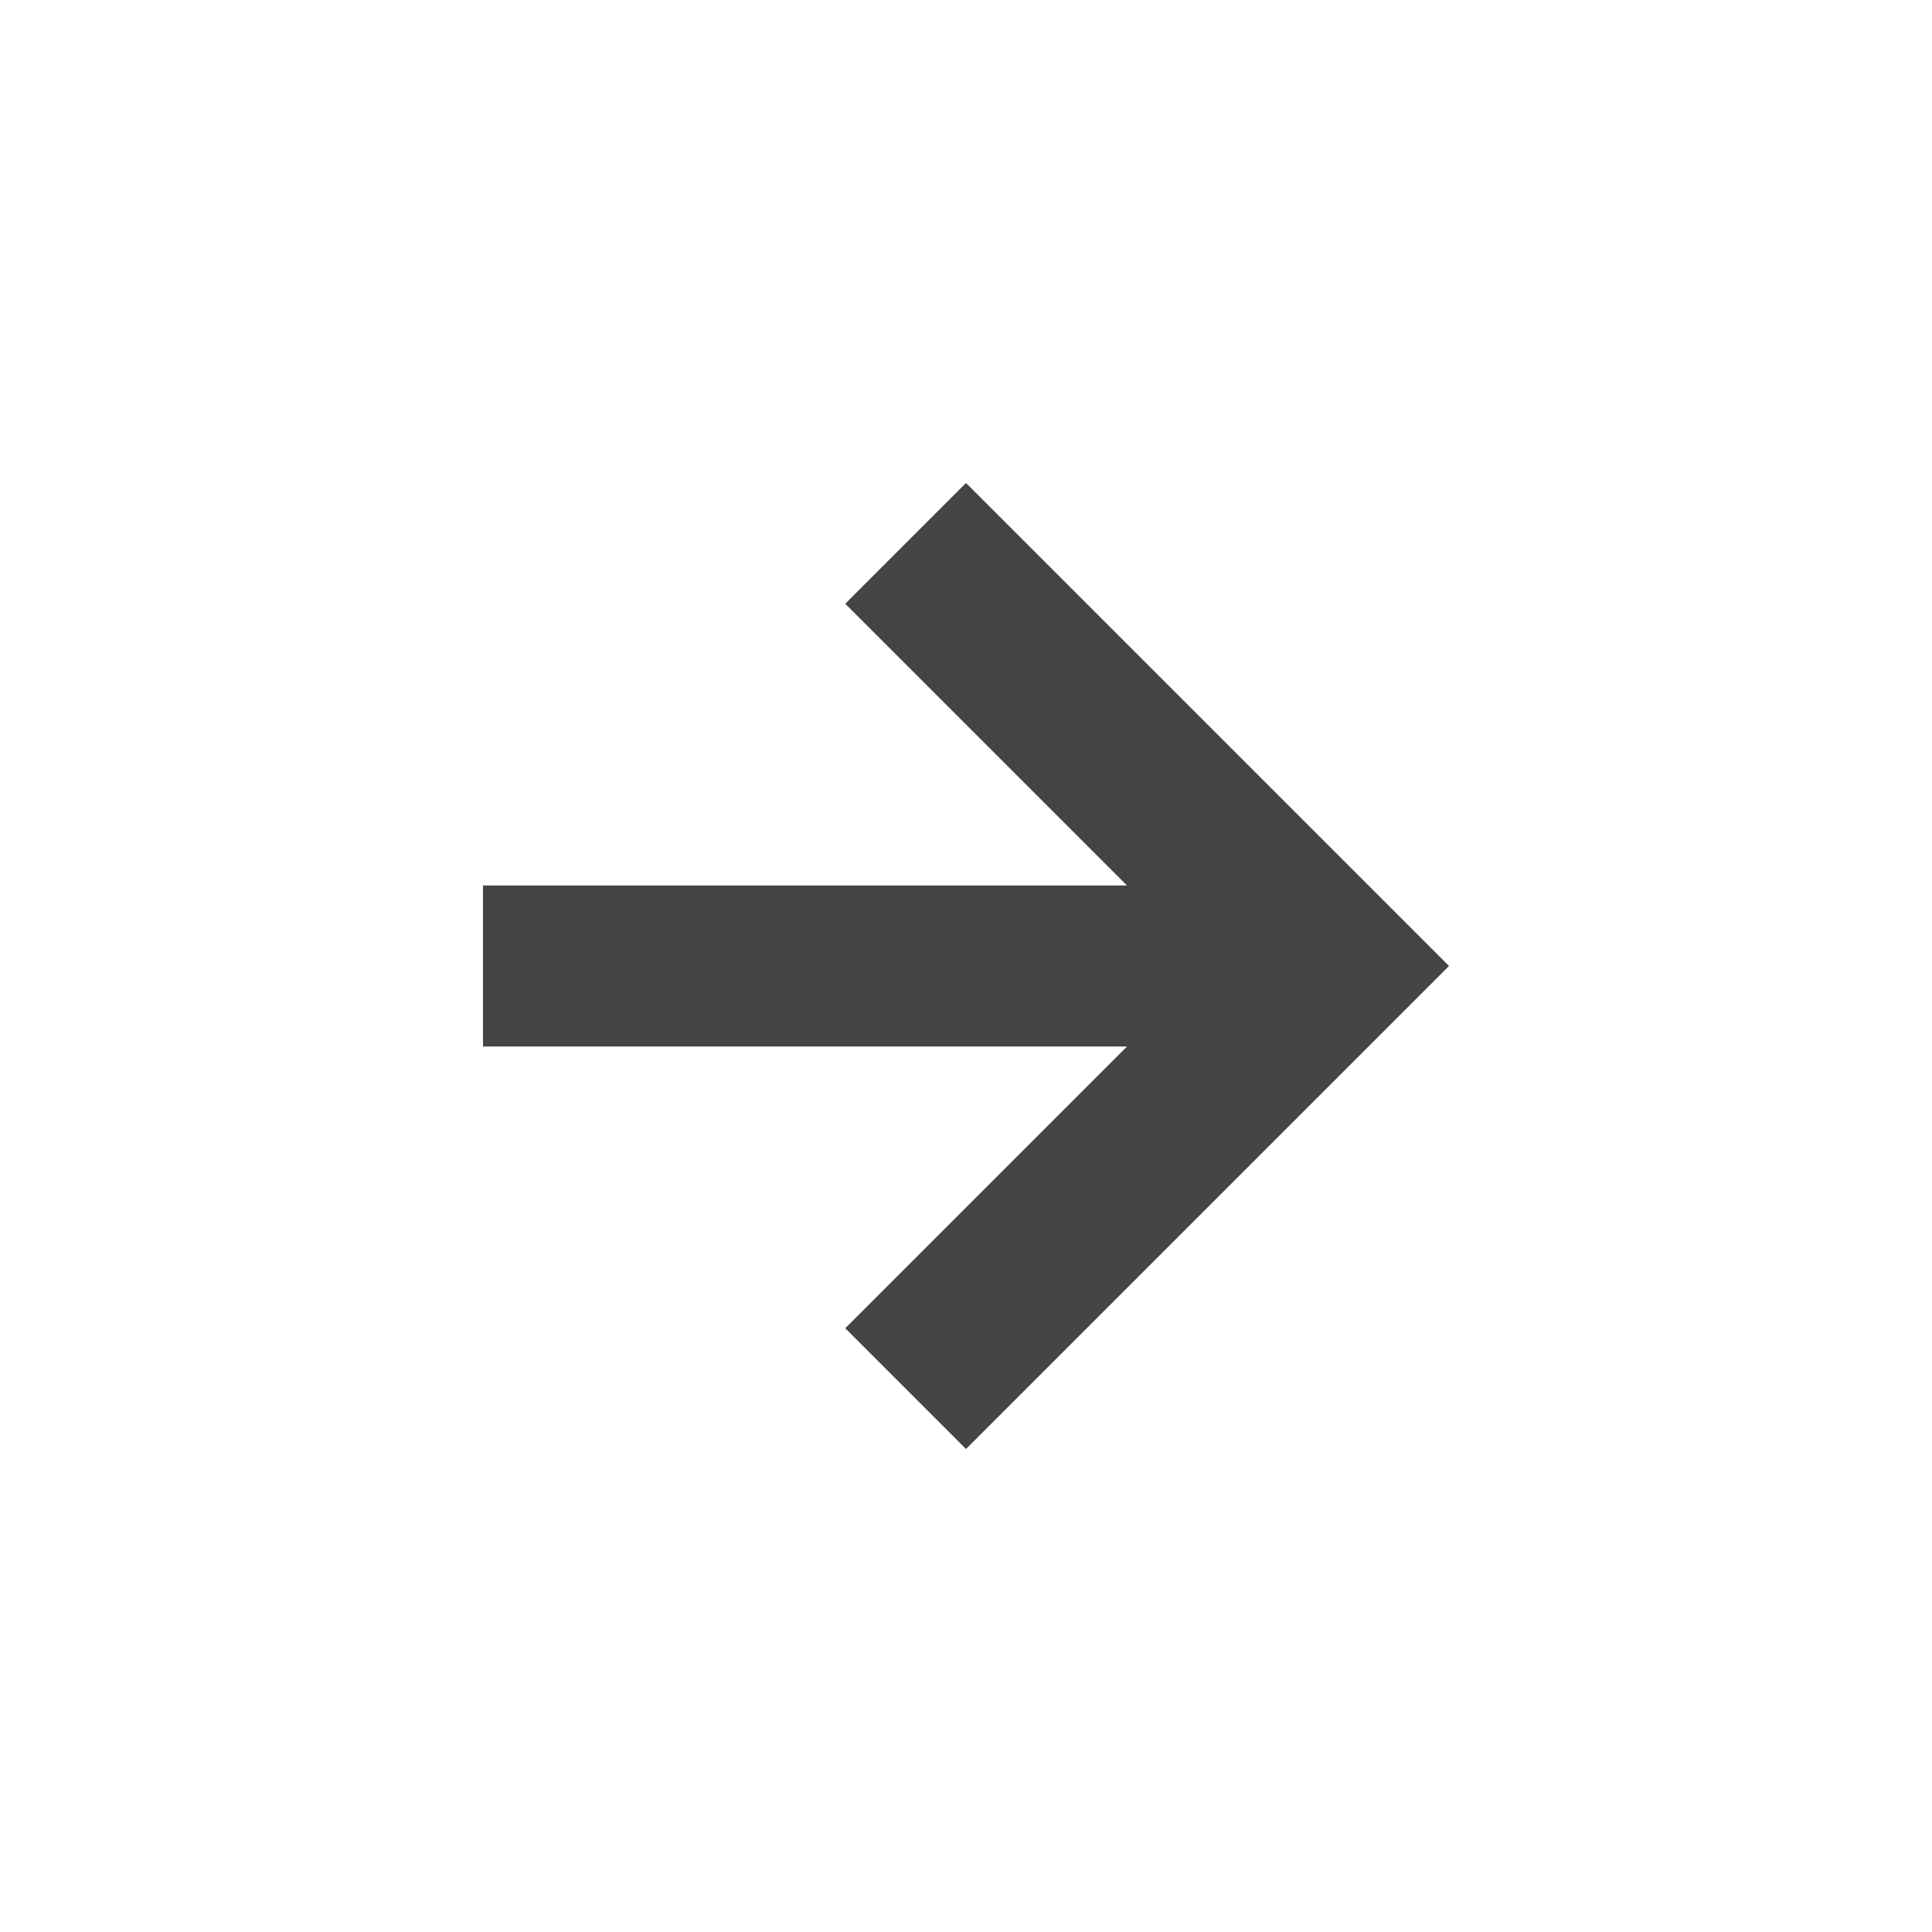
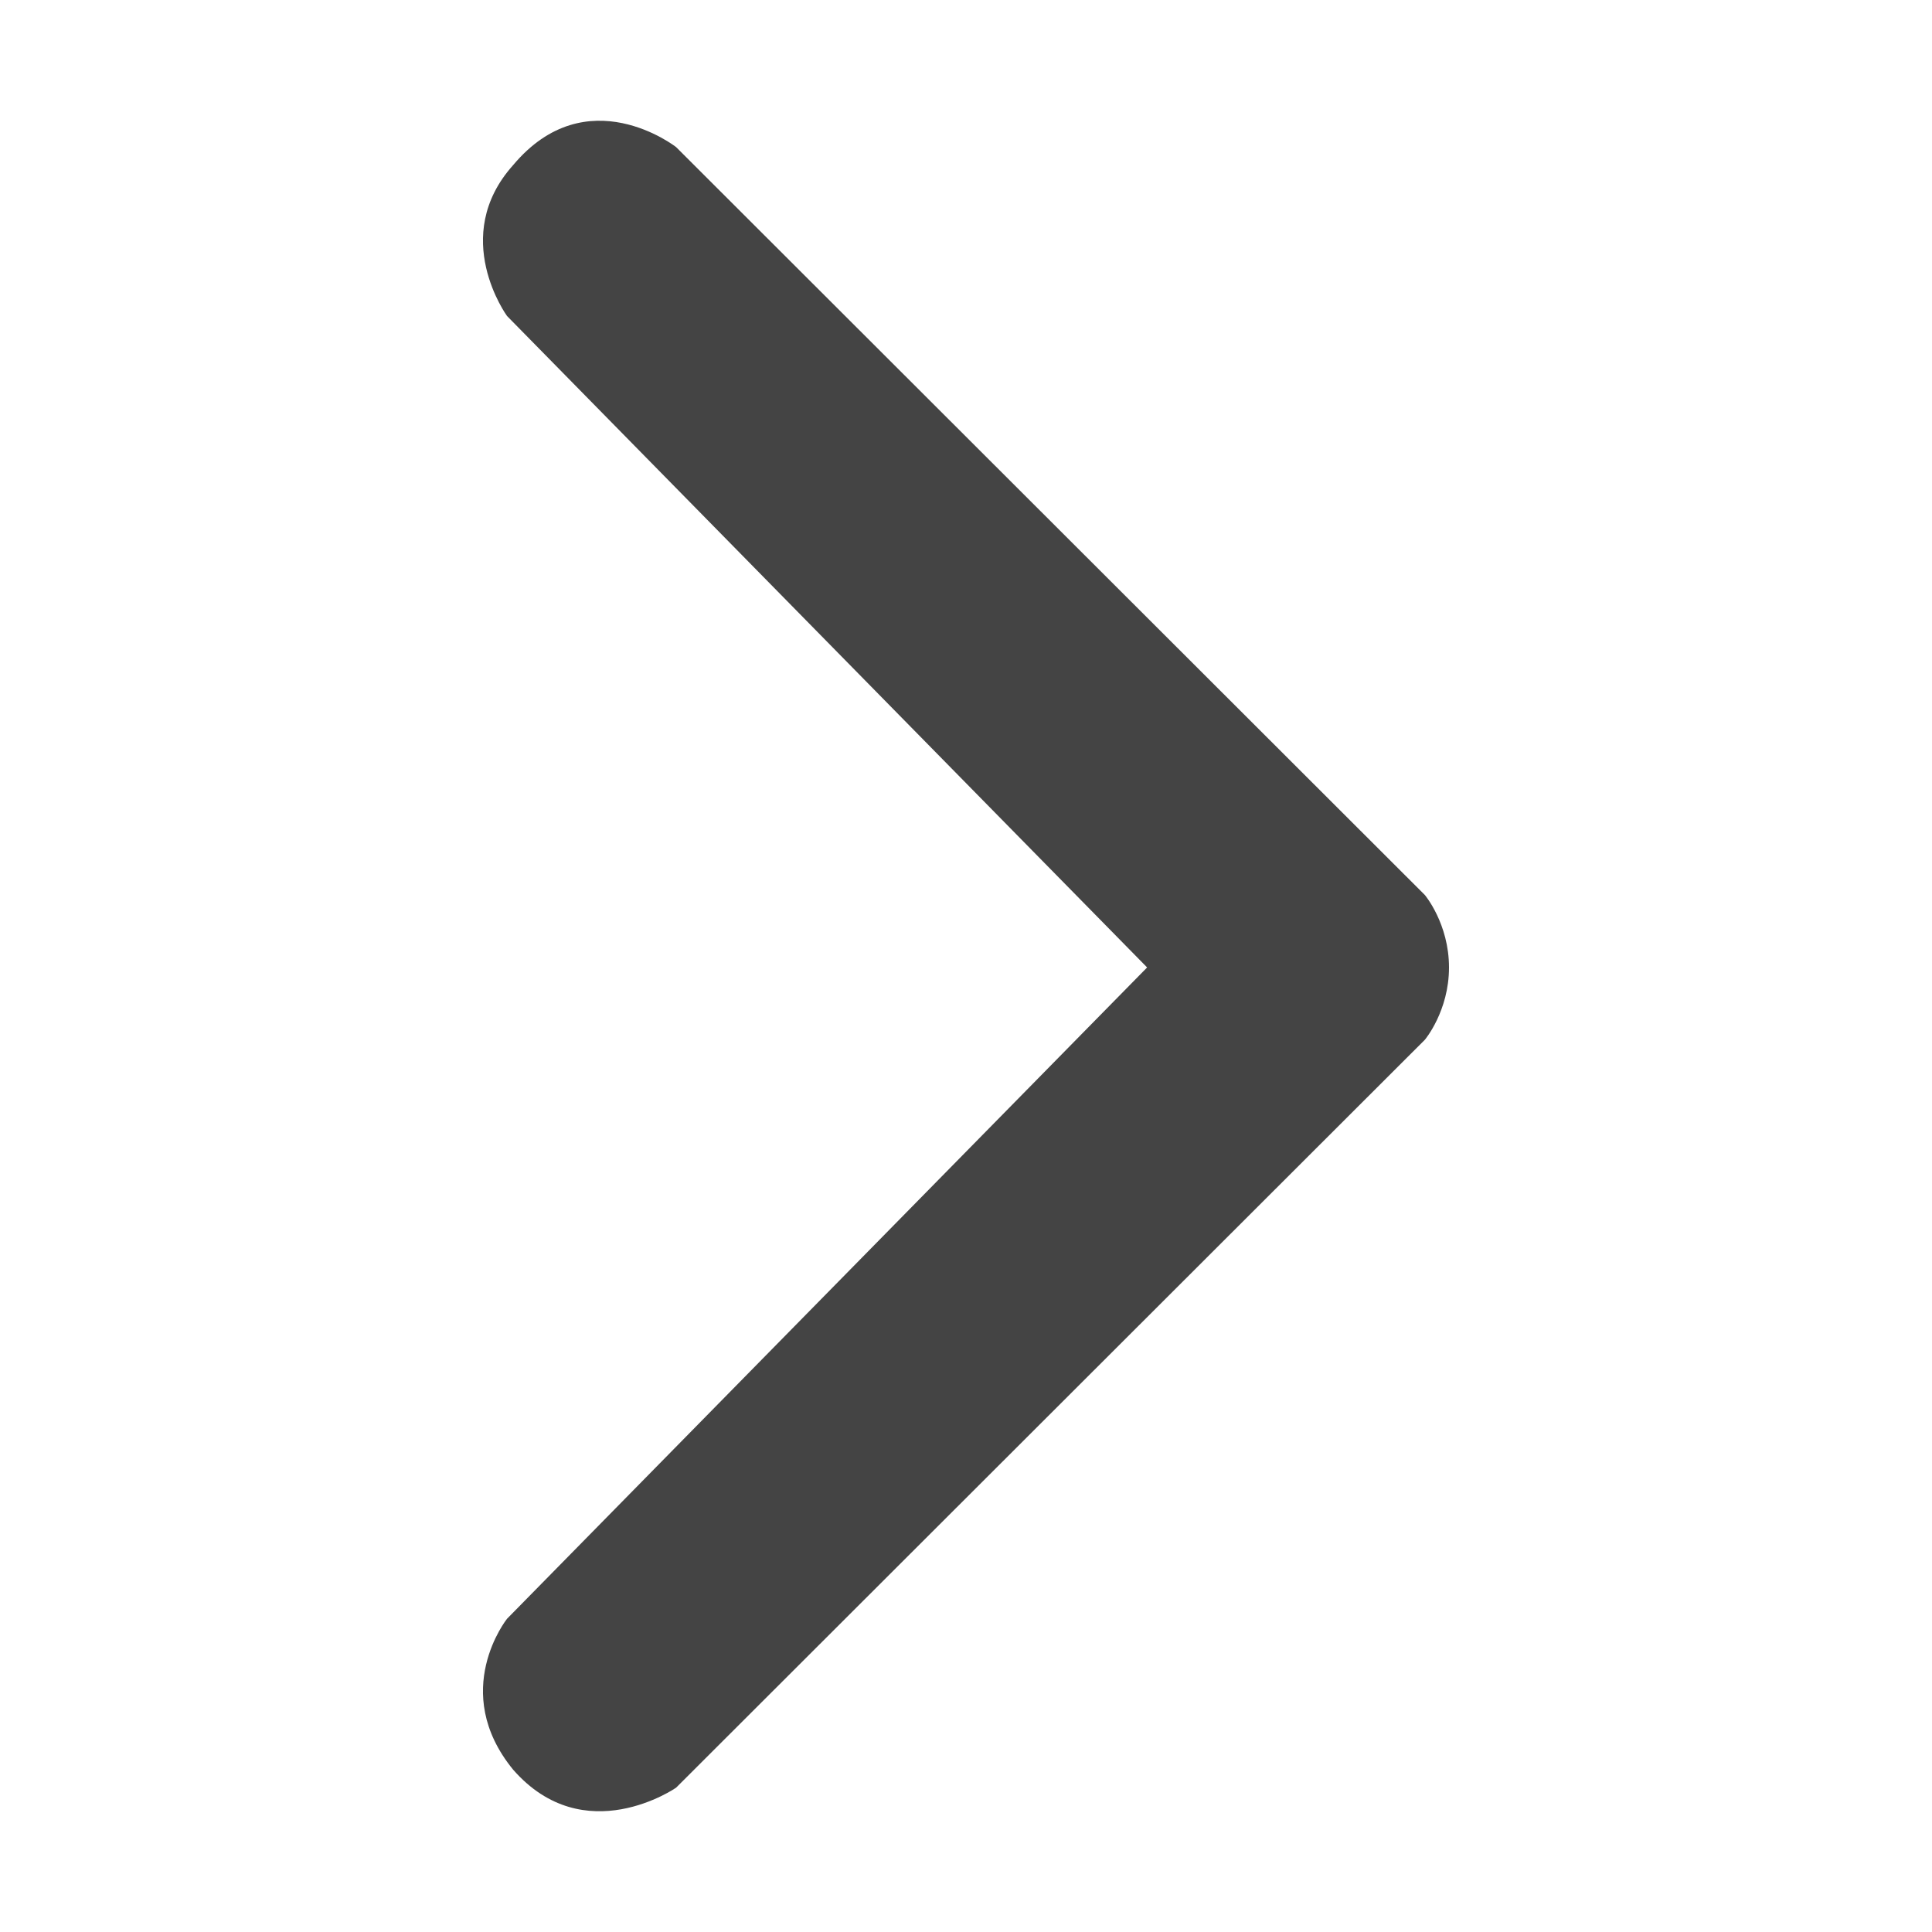
<svg xmlns="http://www.w3.org/2000/svg" width="24" height="24" version="1.1">
  <defs>
    <style id="current-color-scheme" type="text/css">
   .ColorScheme-Text { color:#444444; } .ColorScheme-Highlight { color:#4285f4; } .ColorScheme-NeutralText { color:#ff9800; } .ColorScheme-PositiveText { color:#4caf50; } .ColorScheme-NegativeText { color:#f44336; }
  </style>
  </defs>
-   <g transform="matrix(1,0,0,1,4,4)">
-     <path class="ColorScheme-Text" d="M 2,9 H 10 L 6.5,12.5 8,14 14,8 8,2 6.5,3.5 10,7 H 2 Z" style="fill:currentColor" />
+   <g transform="scale(1.5)">
+     <path style="fill:currentColor" class="ColorScheme-Text" d="M11.8 8.611C11.8 8.611 12 8.374 12 8.012C12 7.649 11.8 7.412 11.8 7.412L5.599 1.218C5.599 1.218 4.86 0.639 4.249 1.368C3.719 1.96 4.199 2.617 4.199 2.617L9.5 8.012L4.199 13.406C4.199 13.406 3.719 14.006 4.249 14.655C4.84 15.331 5.599 14.805 5.599 14.805L11.8 8.611Z" />
  </g>
</svg>
